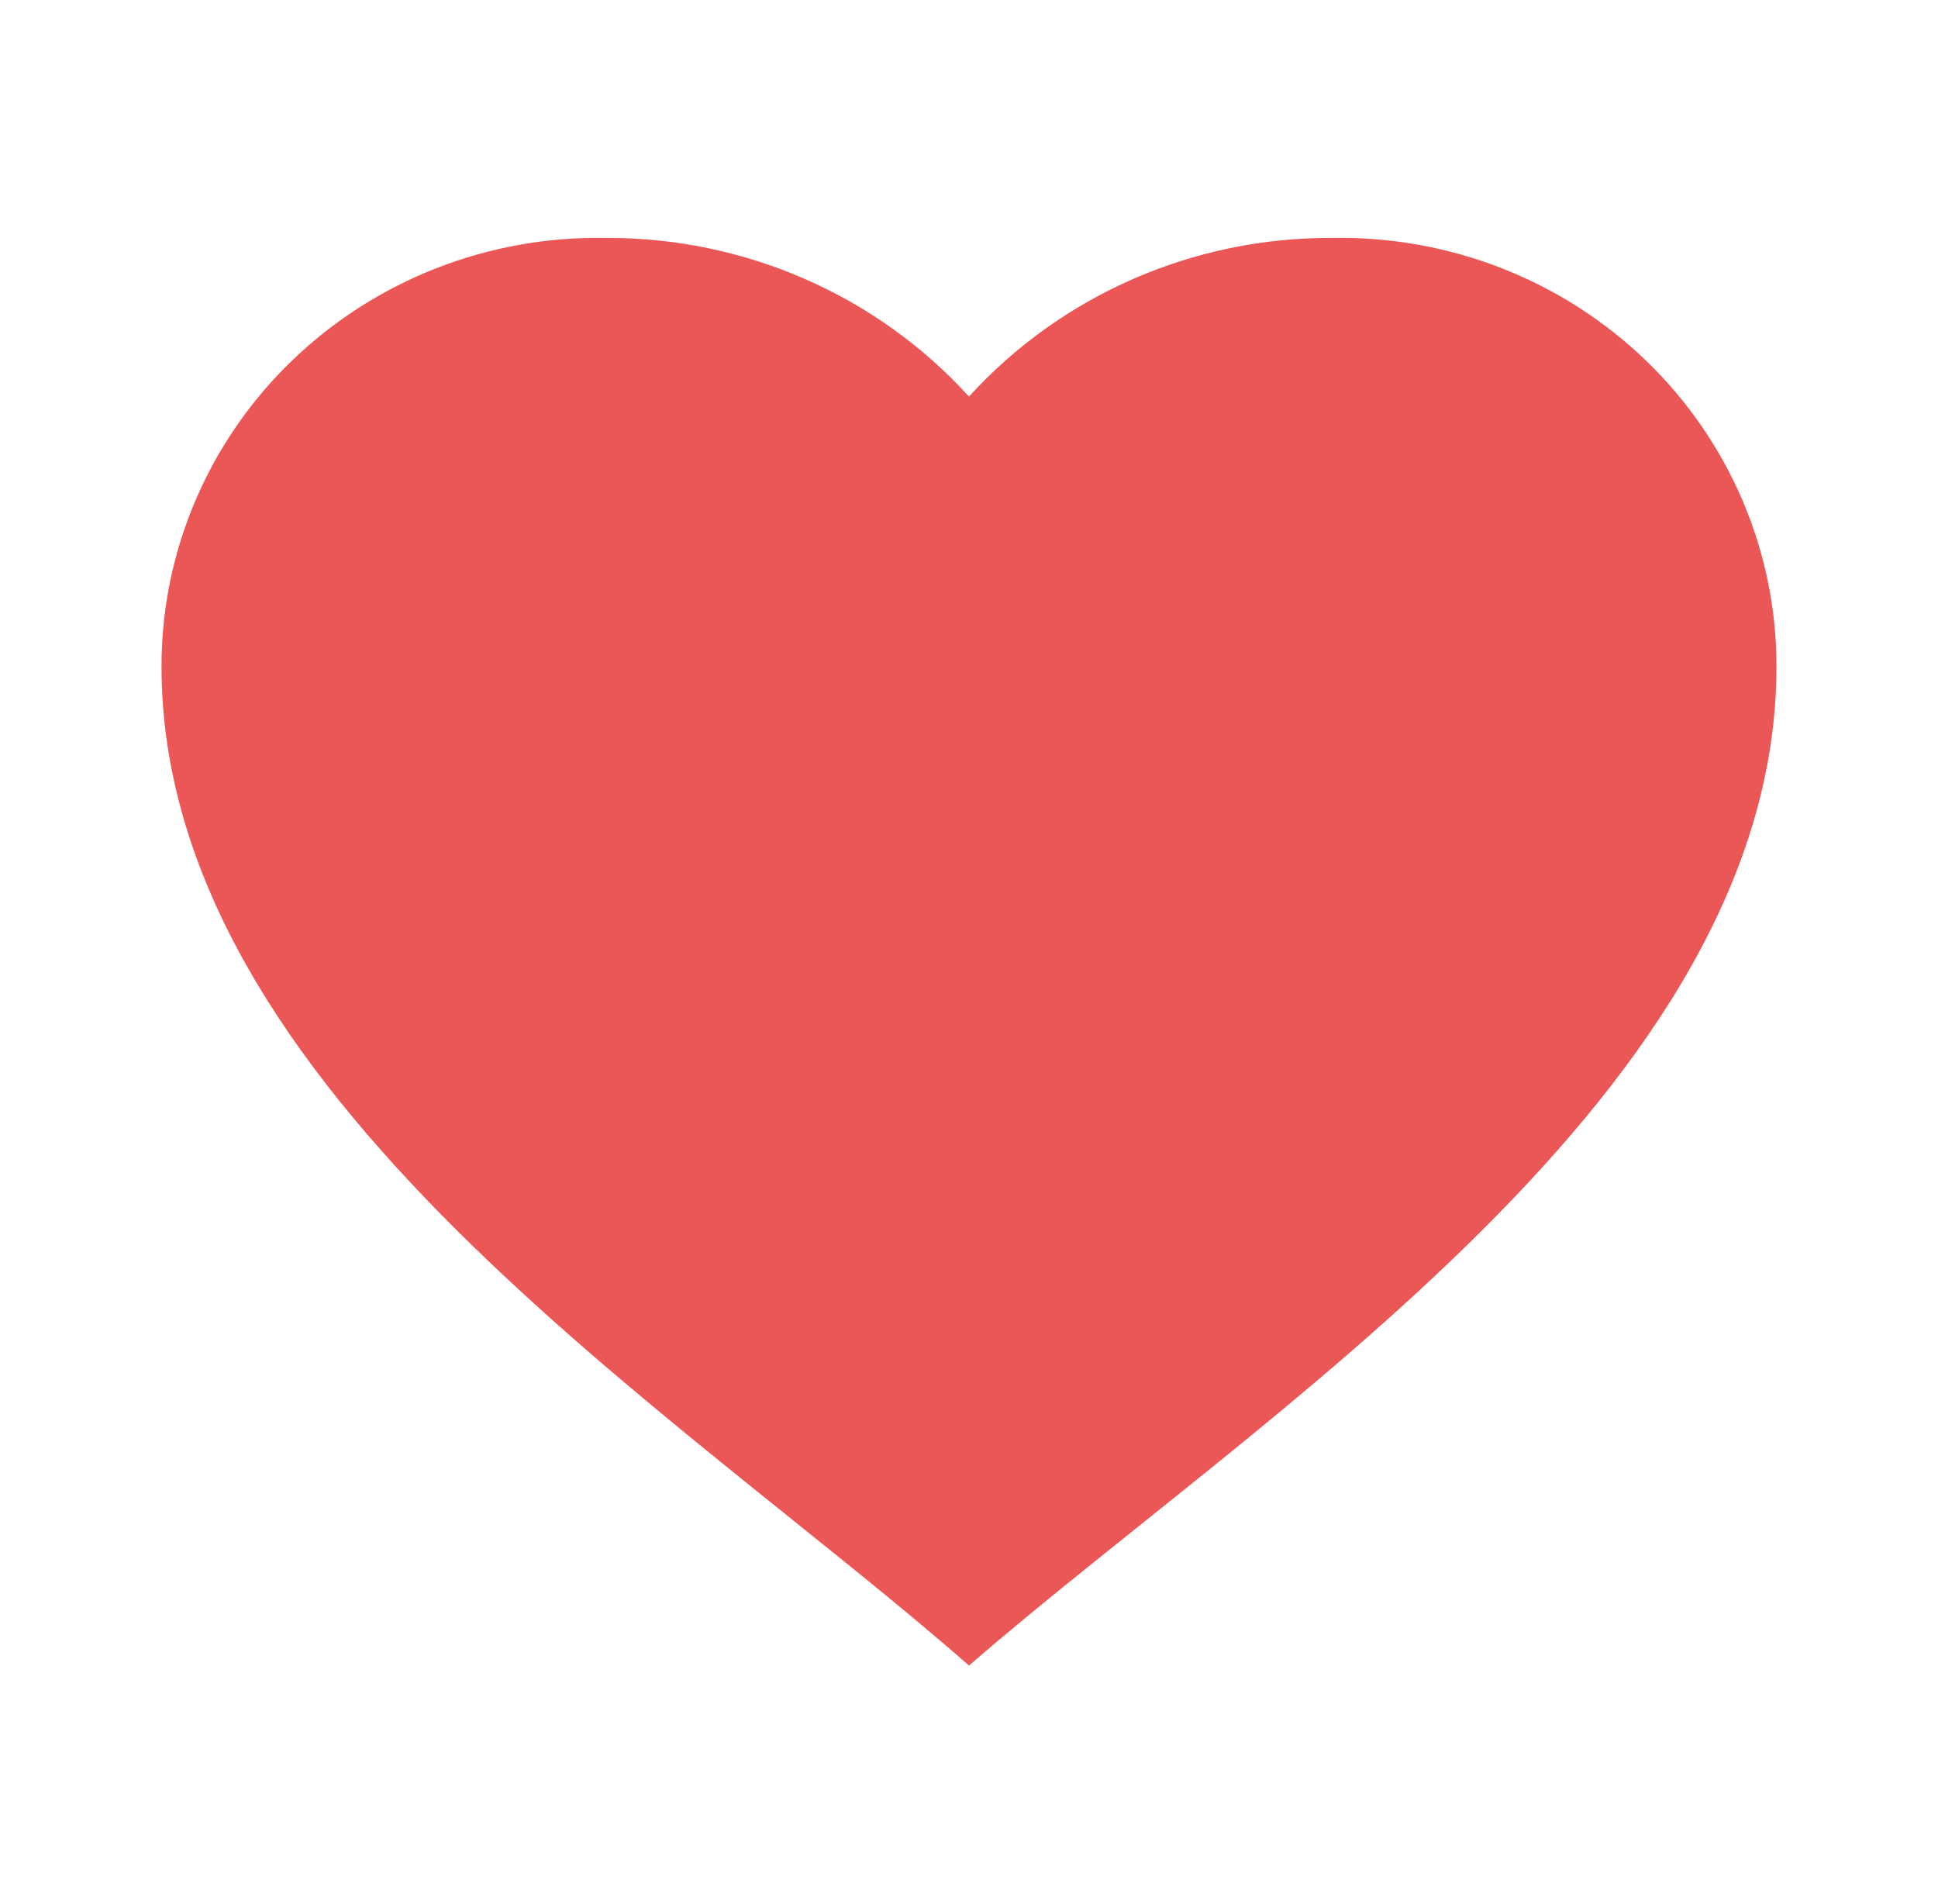
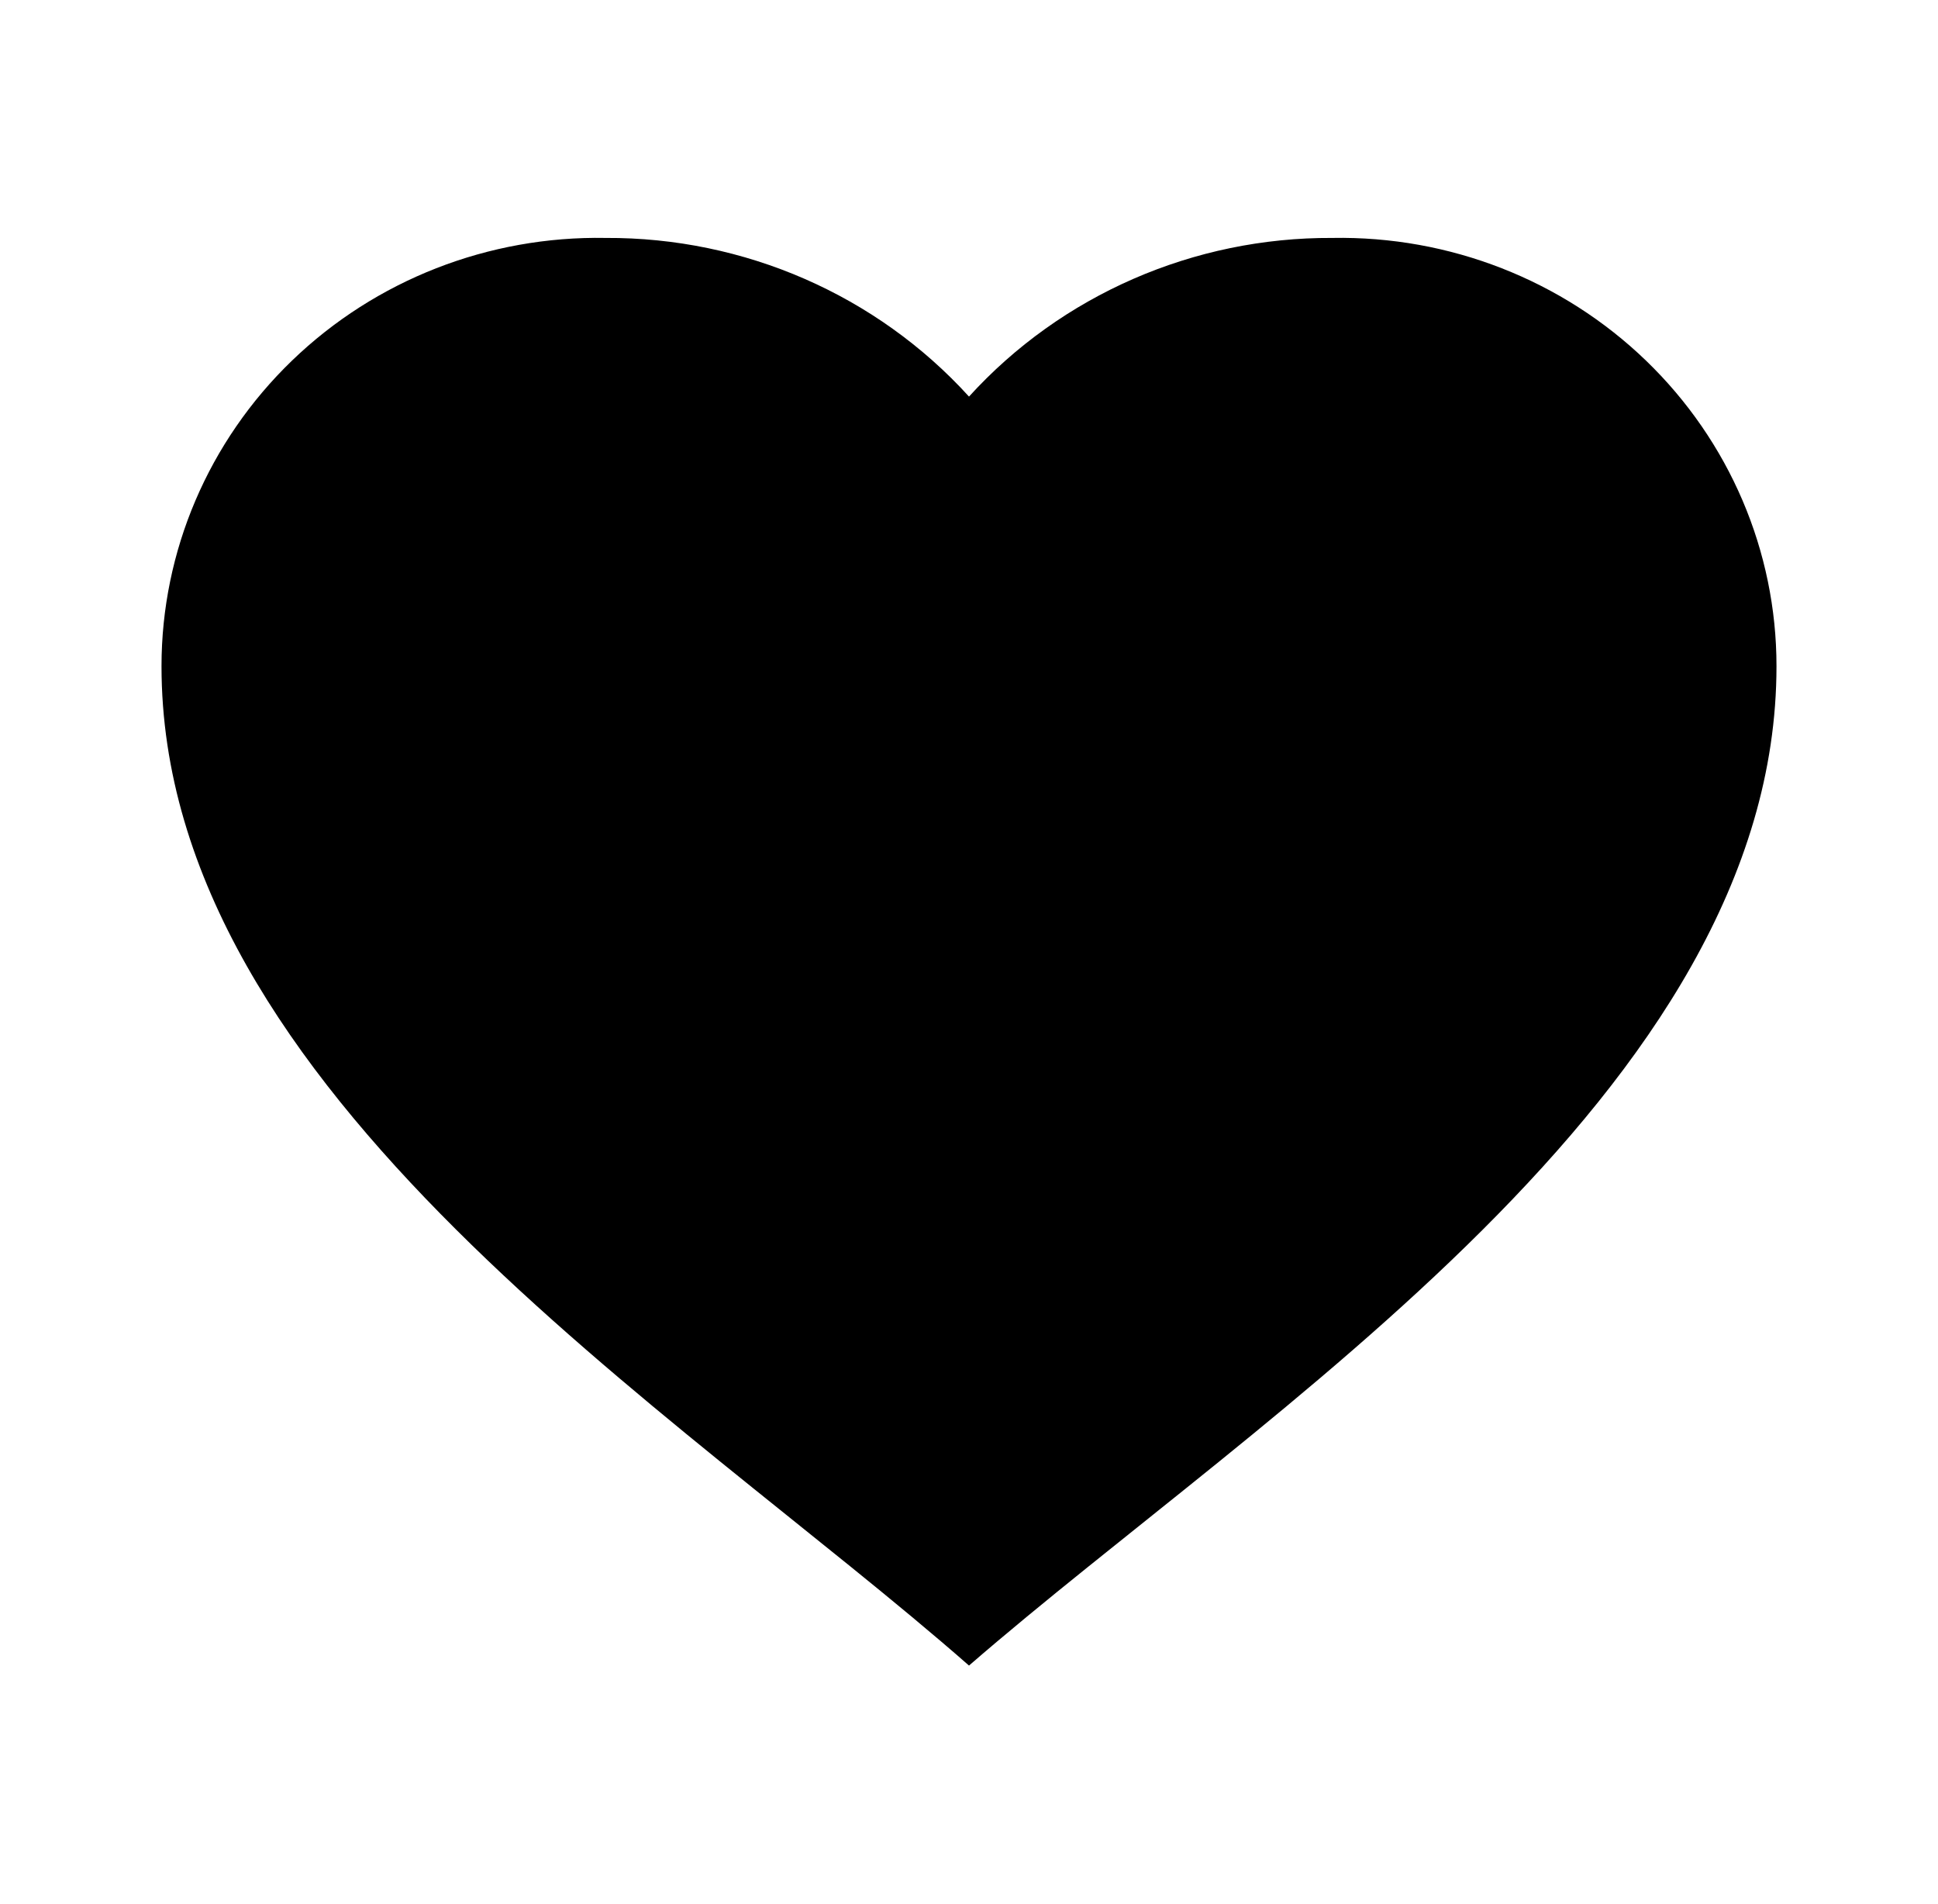
- <svg xmlns="http://www.w3.org/2000/svg" width="56" height="55" viewBox="0 0 56 55" fill="none">
-   <path d="M4.667 19.25C4.666 15.928 6.026 12.745 8.439 10.418C10.853 8.09 14.118 6.814 17.5 6.875C21.507 6.854 25.331 8.523 28 11.459C30.669 8.523 34.493 6.854 38.5 6.875C41.882 6.814 45.147 8.09 47.561 10.418C49.974 12.745 51.334 15.928 51.333 19.25C51.333 31.524 36.449 40.792 28 48.125C19.57 40.73 4.667 31.534 4.667 19.25Z" fill="#EB5757" />
+ <svg xmlns="http://www.w3.org/2000/svg" width="56" height="55" viewBox="0 0 56 55">
+   <path d="M4.667 19.25C4.666 15.928 6.026 12.745 8.439 10.418C10.853 8.09 14.118 6.814 17.5 6.875C21.507 6.854 25.331 8.523 28 11.459C30.669 8.523 34.493 6.854 38.5 6.875C41.882 6.814 45.147 8.09 47.561 10.418C49.974 12.745 51.334 15.928 51.333 19.25C51.333 31.524 36.449 40.792 28 48.125C19.57 40.73 4.667 31.534 4.667 19.25Z" />
</svg>
